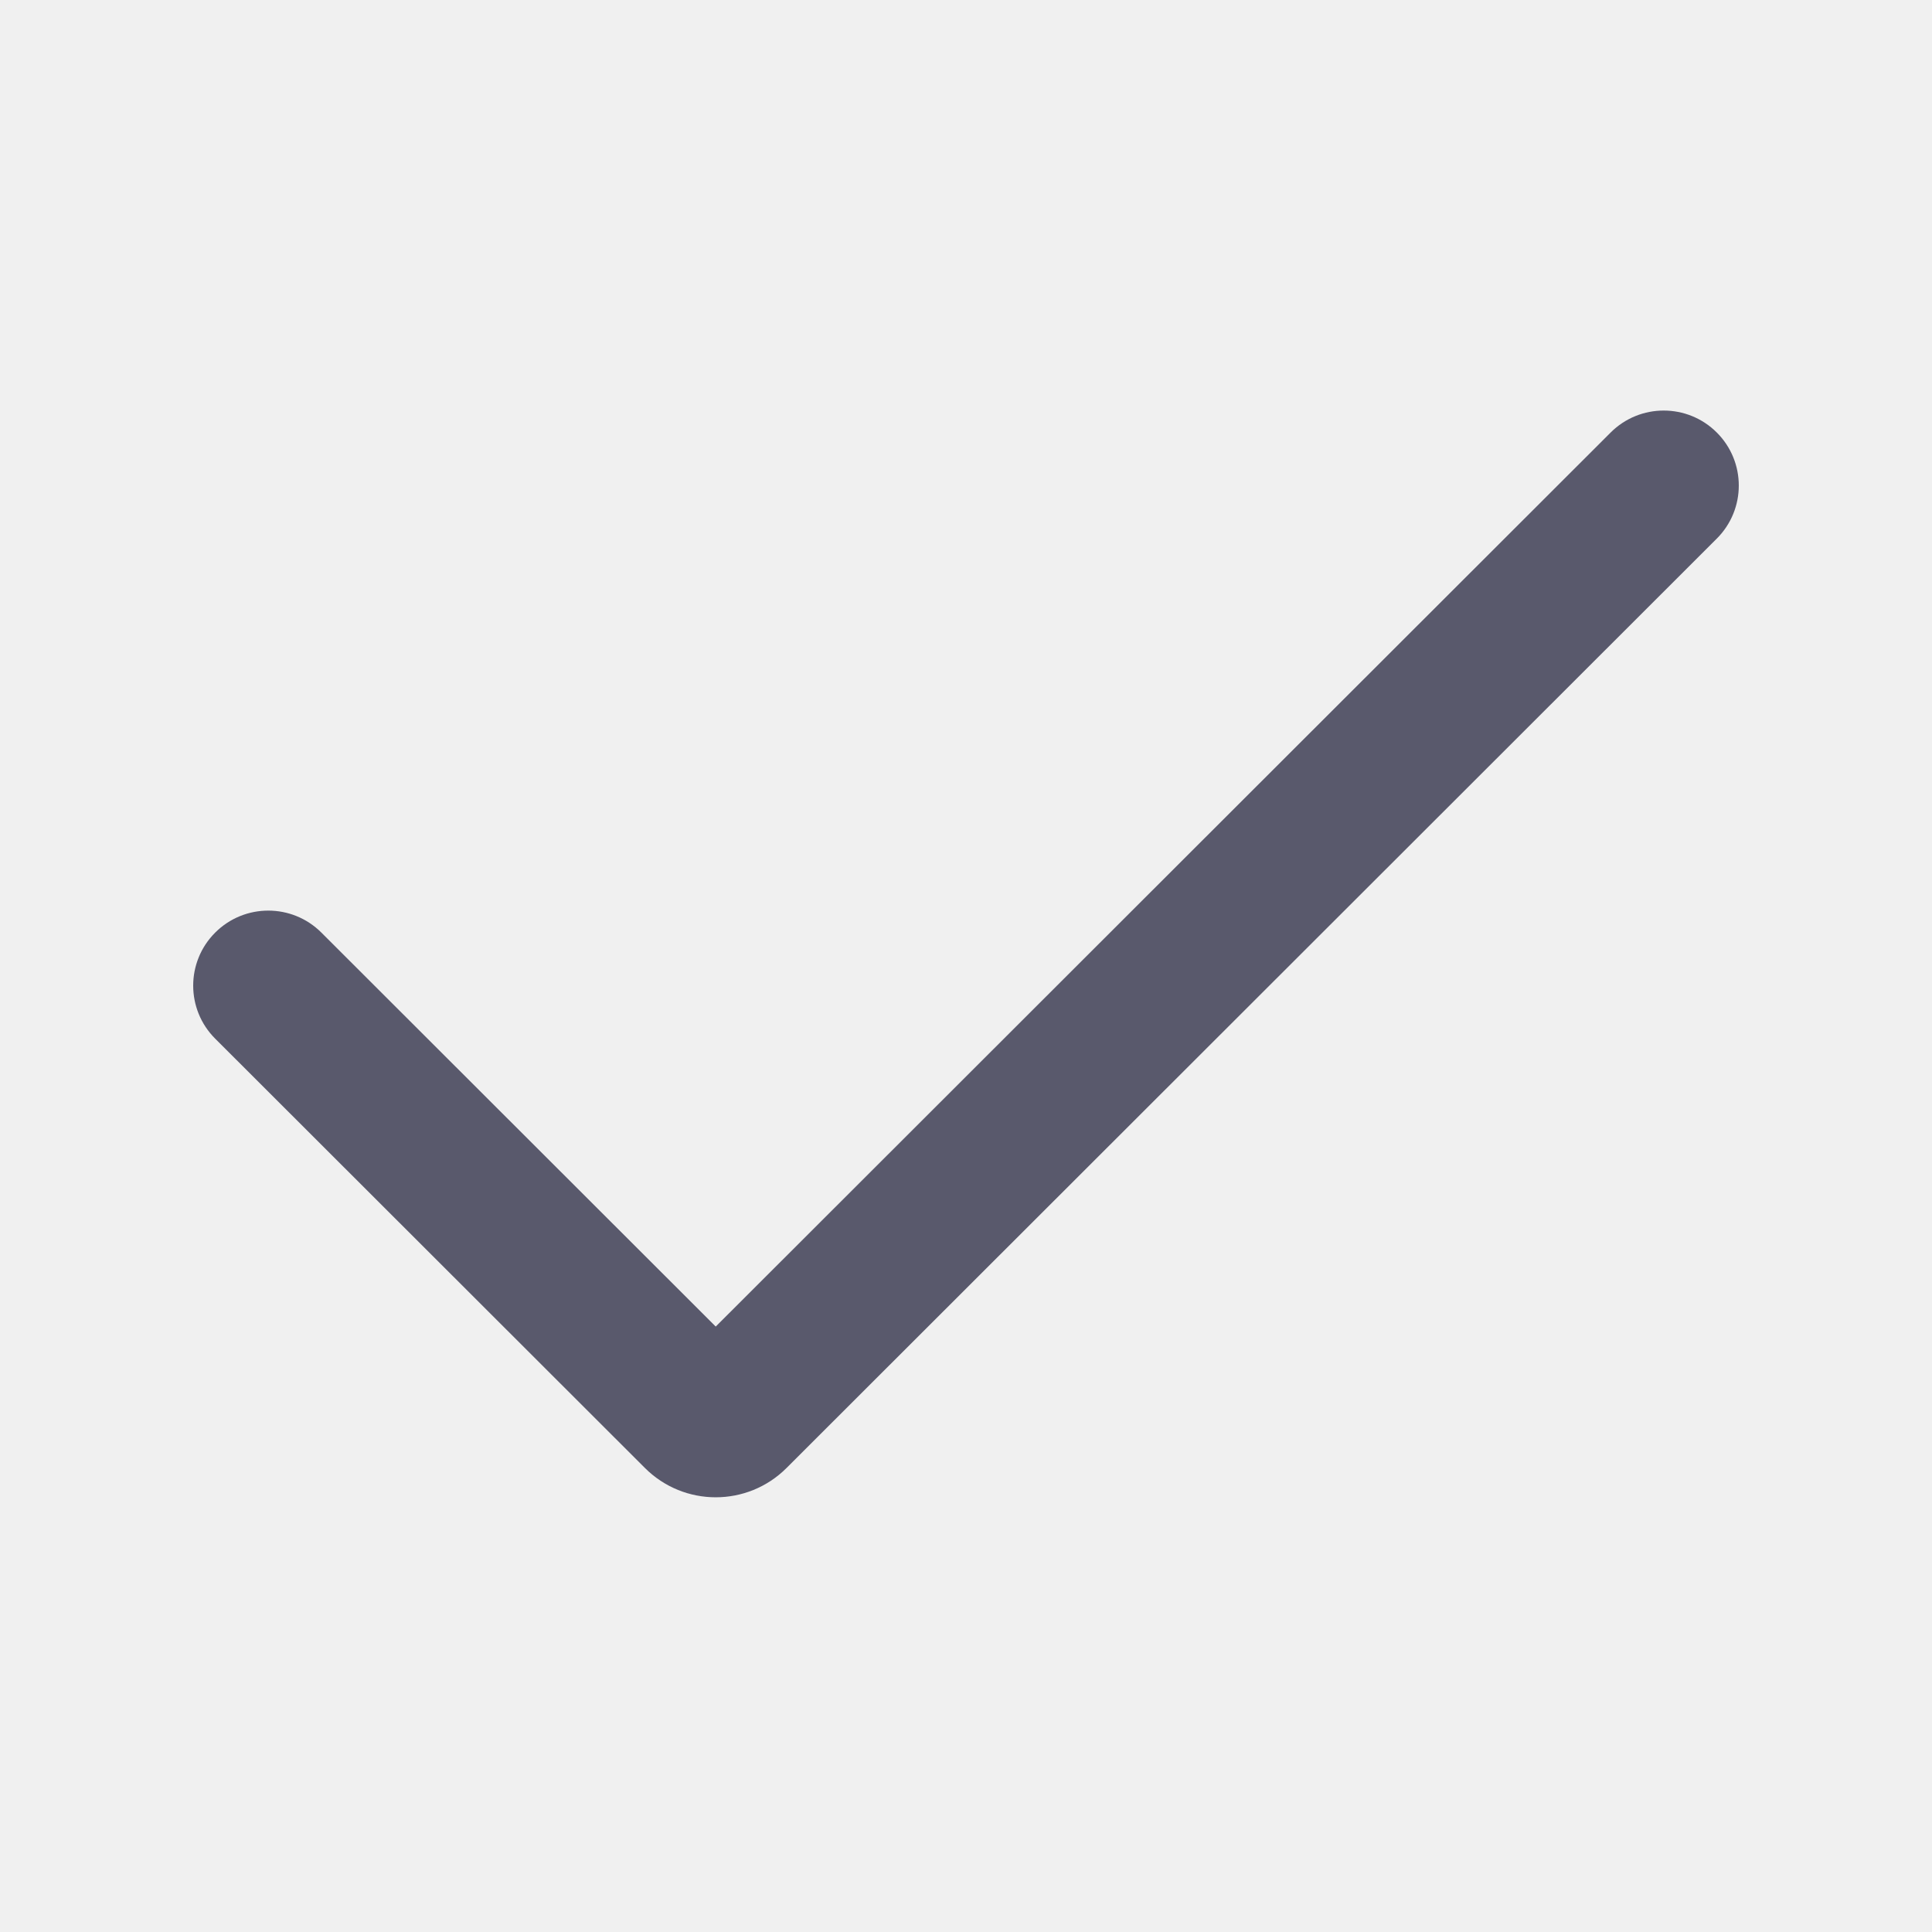
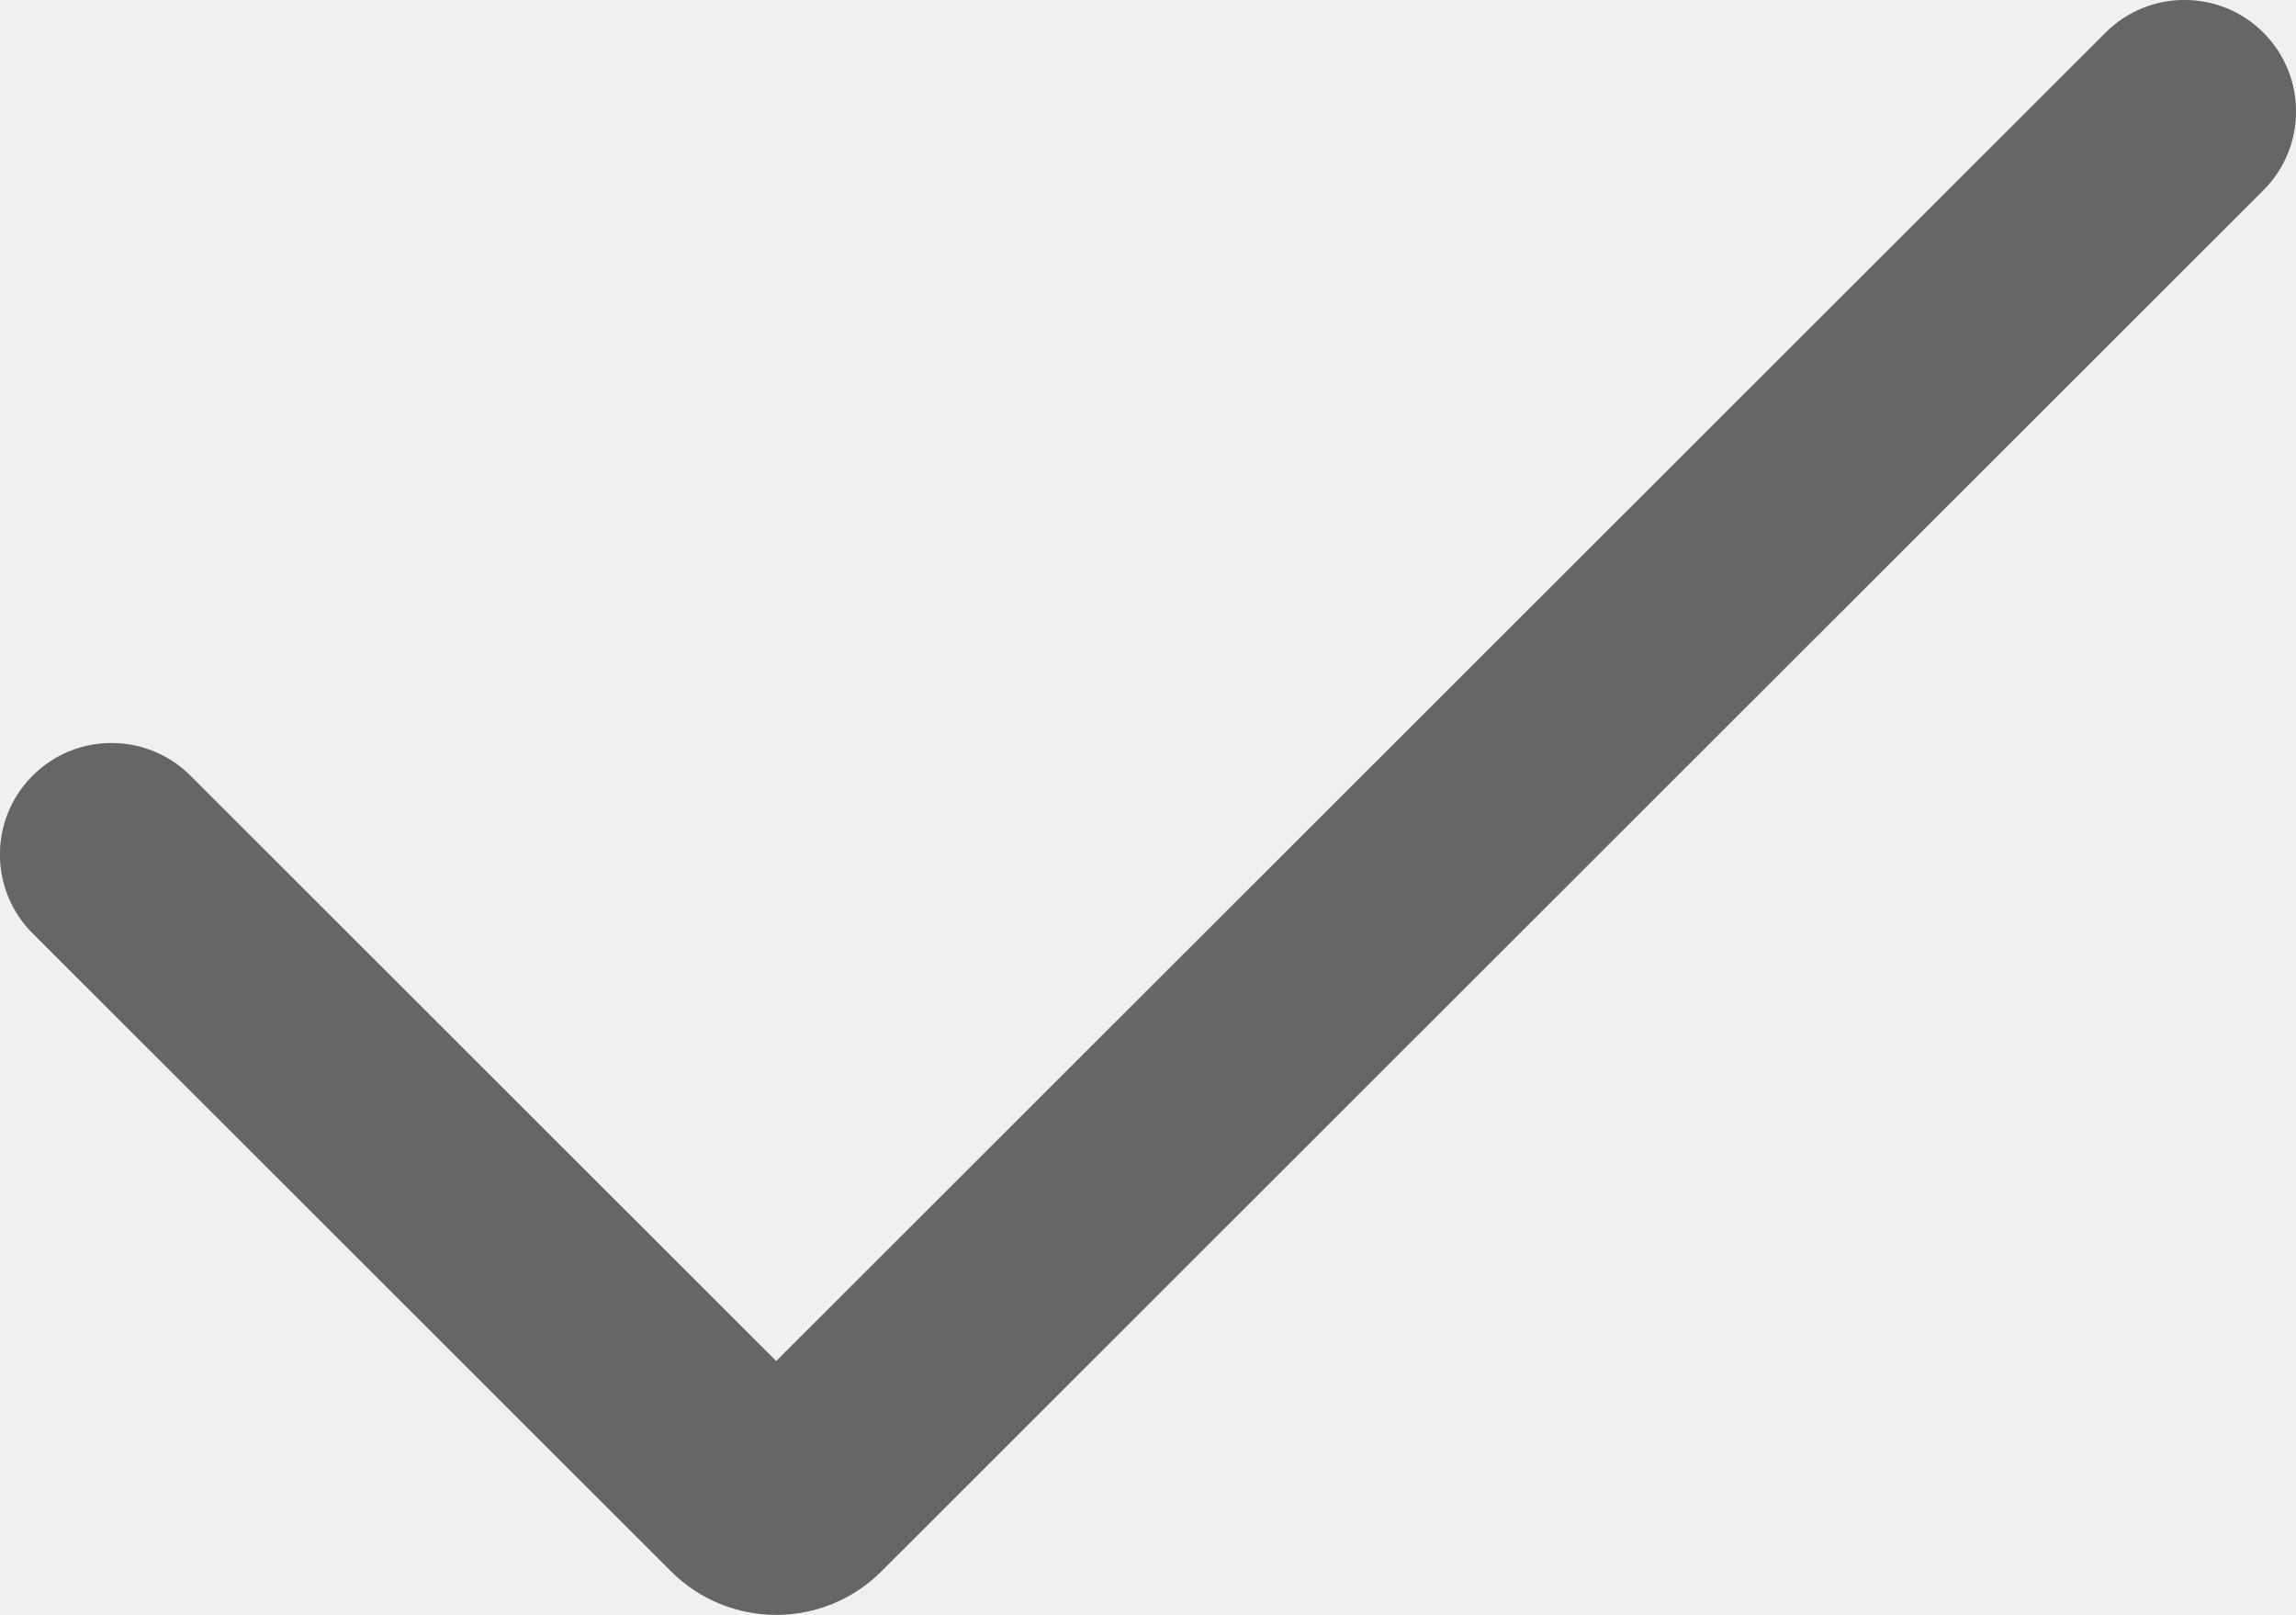
- <svg xmlns="http://www.w3.org/2000/svg" width="80" height="80" viewBox="0 0 80 80" fill="none">
-   <g clip-path="url(#clip0_2342_5167)">
-     <path d="M71.089 22.302L32.568 60.787C30.949 62.404 28.325 62.404 26.706 60.787L8.911 43.009C7.696 41.796 7.696 39.829 8.911 38.616C10.125 37.403 12.093 37.403 13.307 38.616L29.637 54.93L66.693 17.91C67.907 16.697 69.875 16.697 71.089 17.91C72.303 19.123 72.303 21.089 71.089 22.302Z" fill="#59596C" />
-   </g>
-   <defs>
-     <clipPath id="clip0_2342_5167">
-       <rect width="80" height="80" fill="white" />
-     </clipPath>
-   </defs>
+ <svg xmlns="http://www.w3.org/2000/svg" width="64" height="45" viewBox="0 0 64 45" fill="none">
+   <path d="M63.089 5.302L24.568 43.787C22.949 45.404 20.325 45.404 18.706 43.787L0.911 26.009C-0.304 24.796 -0.304 22.829 0.911 21.616C2.125 20.403 4.093 20.403 5.307 21.616L21.637 37.93L58.693 0.91C59.907 -0.303 61.875 -0.303 63.089 0.91C64.303 2.123 64.303 4.089 63.089 5.302Z" fill="#232528" />
+   <path d="M63.089 5.302L24.568 43.787C22.949 45.404 20.325 45.404 18.706 43.787L0.911 26.009C-0.304 24.796 -0.304 22.829 0.911 21.616C2.125 20.403 4.093 20.403 5.307 21.616L21.637 37.93L58.693 0.91C59.907 -0.303 61.875 -0.303 63.089 0.91C64.303 2.123 64.303 4.089 63.089 5.302Z" fill="white" fill-opacity="0.3" />
</svg>
